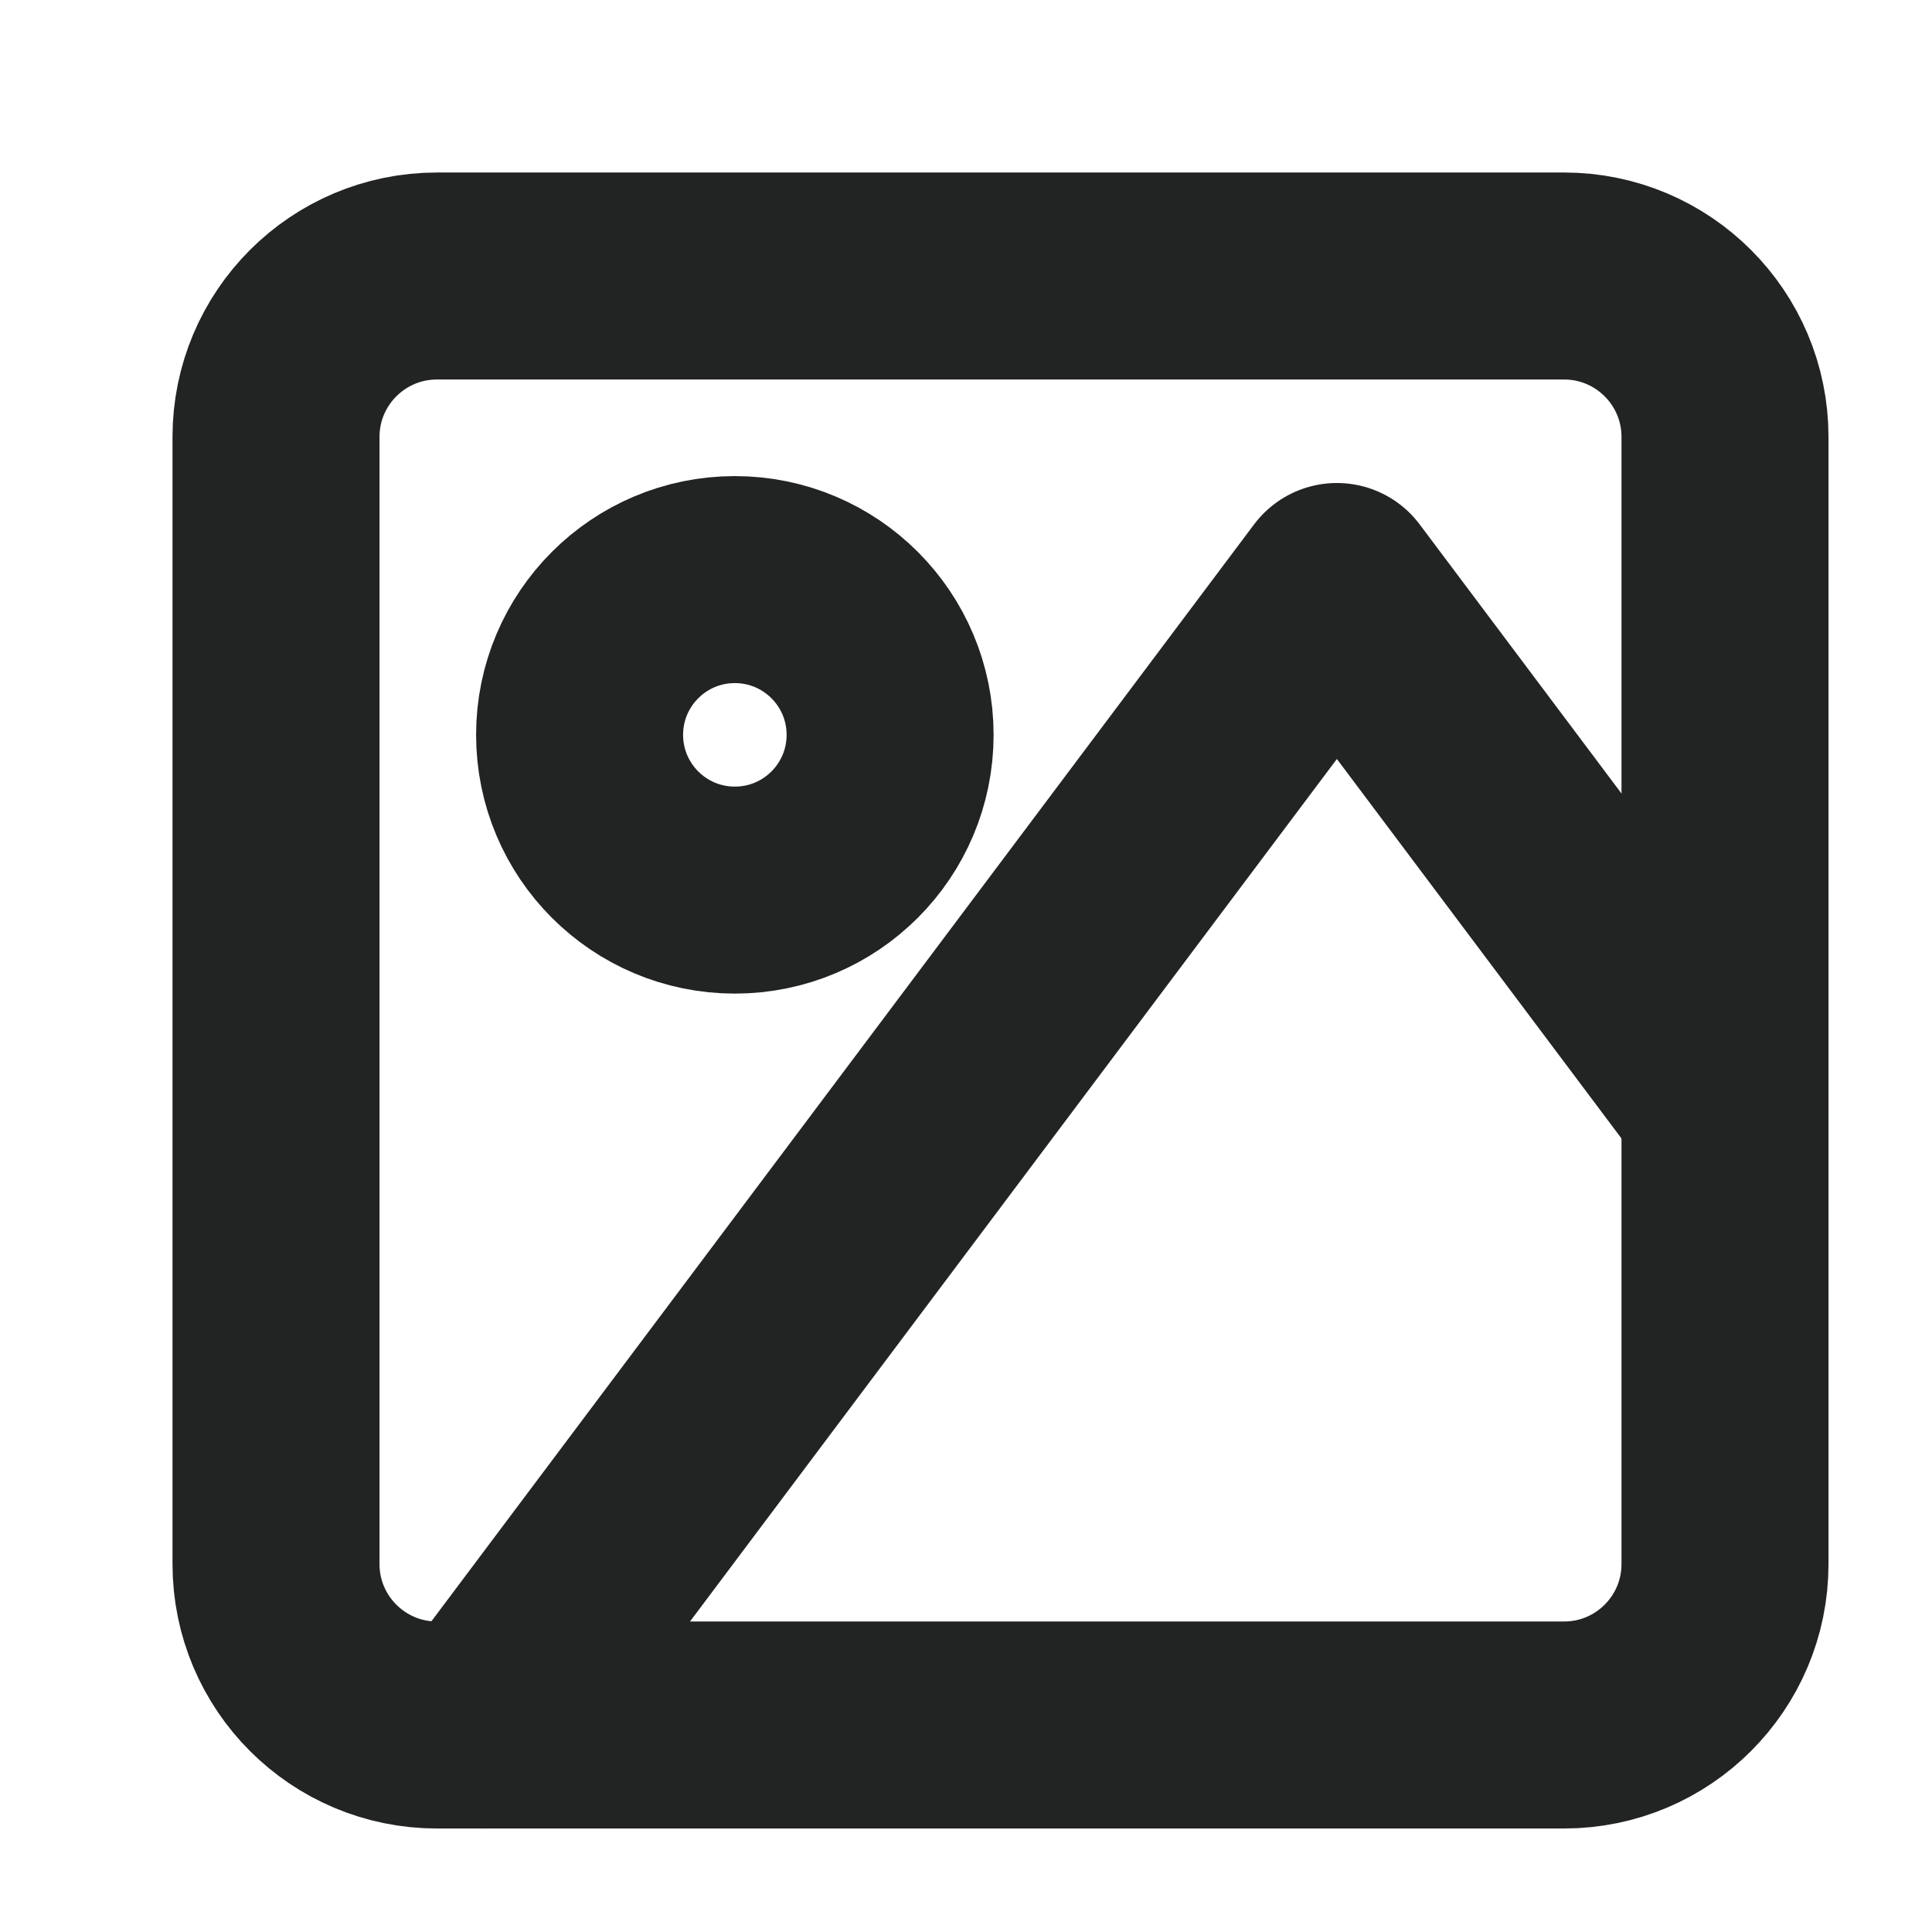
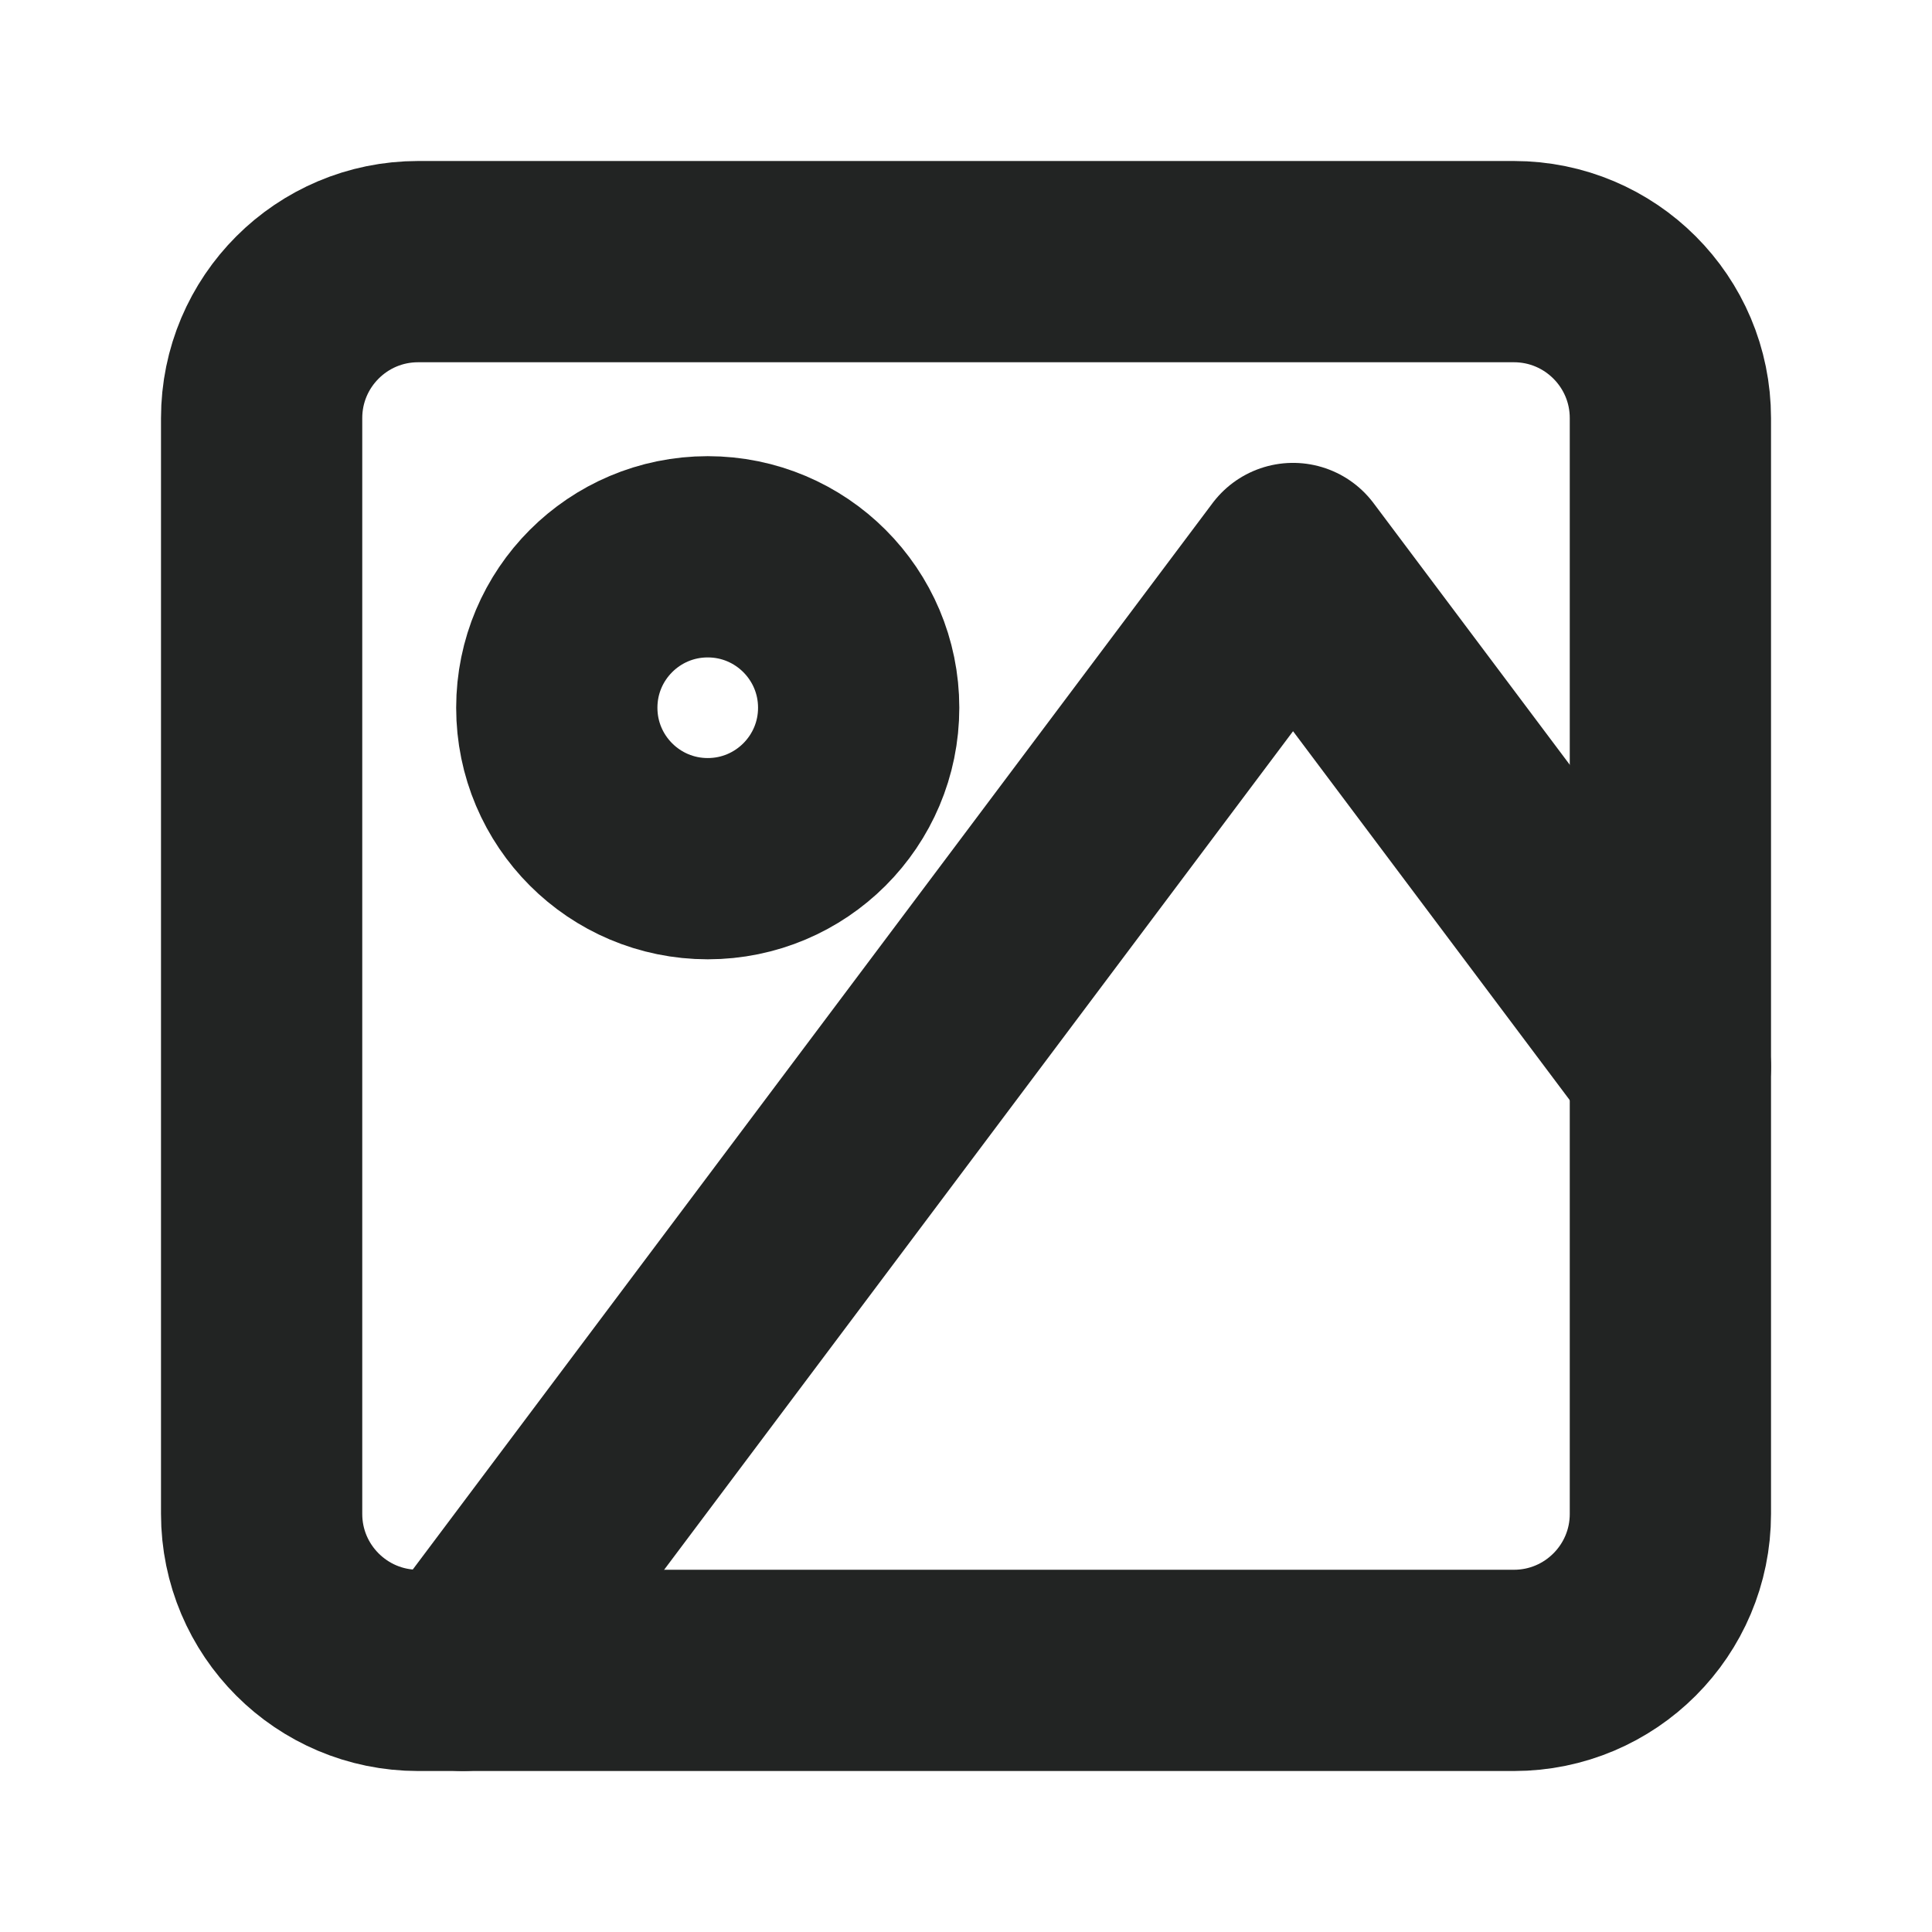
- <svg xmlns="http://www.w3.org/2000/svg" width="28" height="28" viewBox="0 0 28 28">
-   <g id="Grupo_20731" data-name="Grupo 20731" transform="translate(-434 -1824)">
-     <g id="Icon_feather-image" data-name="Icon feather-image" transform="translate(433.5 1823.5)">
-       <path id="Trazado_12353" data-name="Trazado 12353" d="M6.833,4.5H23.167A2.333,2.333,0,0,1,25.5,6.833V23.167A2.333,2.333,0,0,1,23.167,25.5H6.833A2.333,2.333,0,0,1,4.5,23.167V6.833A2.333,2.333,0,0,1,6.833,4.5Z" fill="none" stroke="#222423" stroke-linecap="round" stroke-linejoin="round" stroke-width="3" />
-       <path id="Trazado_12354" data-name="Trazado 12354" d="M15,12.75a2.25,2.25,0,1,1-2.25-2.25A2.25,2.25,0,0,1,15,12.75Z" transform="translate(-1.6 -1.6)" fill="none" stroke="#222423" stroke-linecap="round" stroke-linejoin="round" stroke-width="3" />
-       <path id="Trazado_12355" data-name="Trazado 12355" d="M25.5,22.5,19.875,15,7.5,31.5" transform="translate(0 -6)" fill="none" stroke="#222423" stroke-linecap="round" stroke-linejoin="round" stroke-width="3" />
-     </g>
-     <rect id="Rectángulo_3599" data-name="Rectángulo 3599" width="28" height="28" transform="translate(434 1824)" fill="none" />
+ <svg xmlns="http://www.w3.org/2000/svg" width="120" height="120" version="1.1" viewBox="0 0 120 120">
+   <g id="Icon_feather-image" transform="matrix(4.1667 0 0 4.1667 -2.5 -2.5)" fill="none" stroke="#222423" stroke-linecap="round" stroke-linejoin="round" stroke-width="3" data-name="Icon feather-image">
+     <path d="m6.833 4.5h16.334a2.333 2.333 0 0 1 2.333 2.333v16.334a2.333 2.333 0 0 1-2.333 2.333h-16.334a2.333 2.333 0 0 1-2.333-2.333v-16.334a2.333 2.333 0 0 1 2.333-2.333z" data-name="Trazado 12353" />
+     <path transform="translate(-1.6,-1.6)" d="m15 12.75a2.25 2.25 0 1 1-2.25-2.25 2.25 2.25 0 0 1 2.25 2.25z" data-name="Trazado 12354" />
+     <path transform="translate(0,-6)" d="M 25.5,22.5 19.875,15 7.5,31.5" data-name="Trazado 12355" />
  </g>
</svg>
